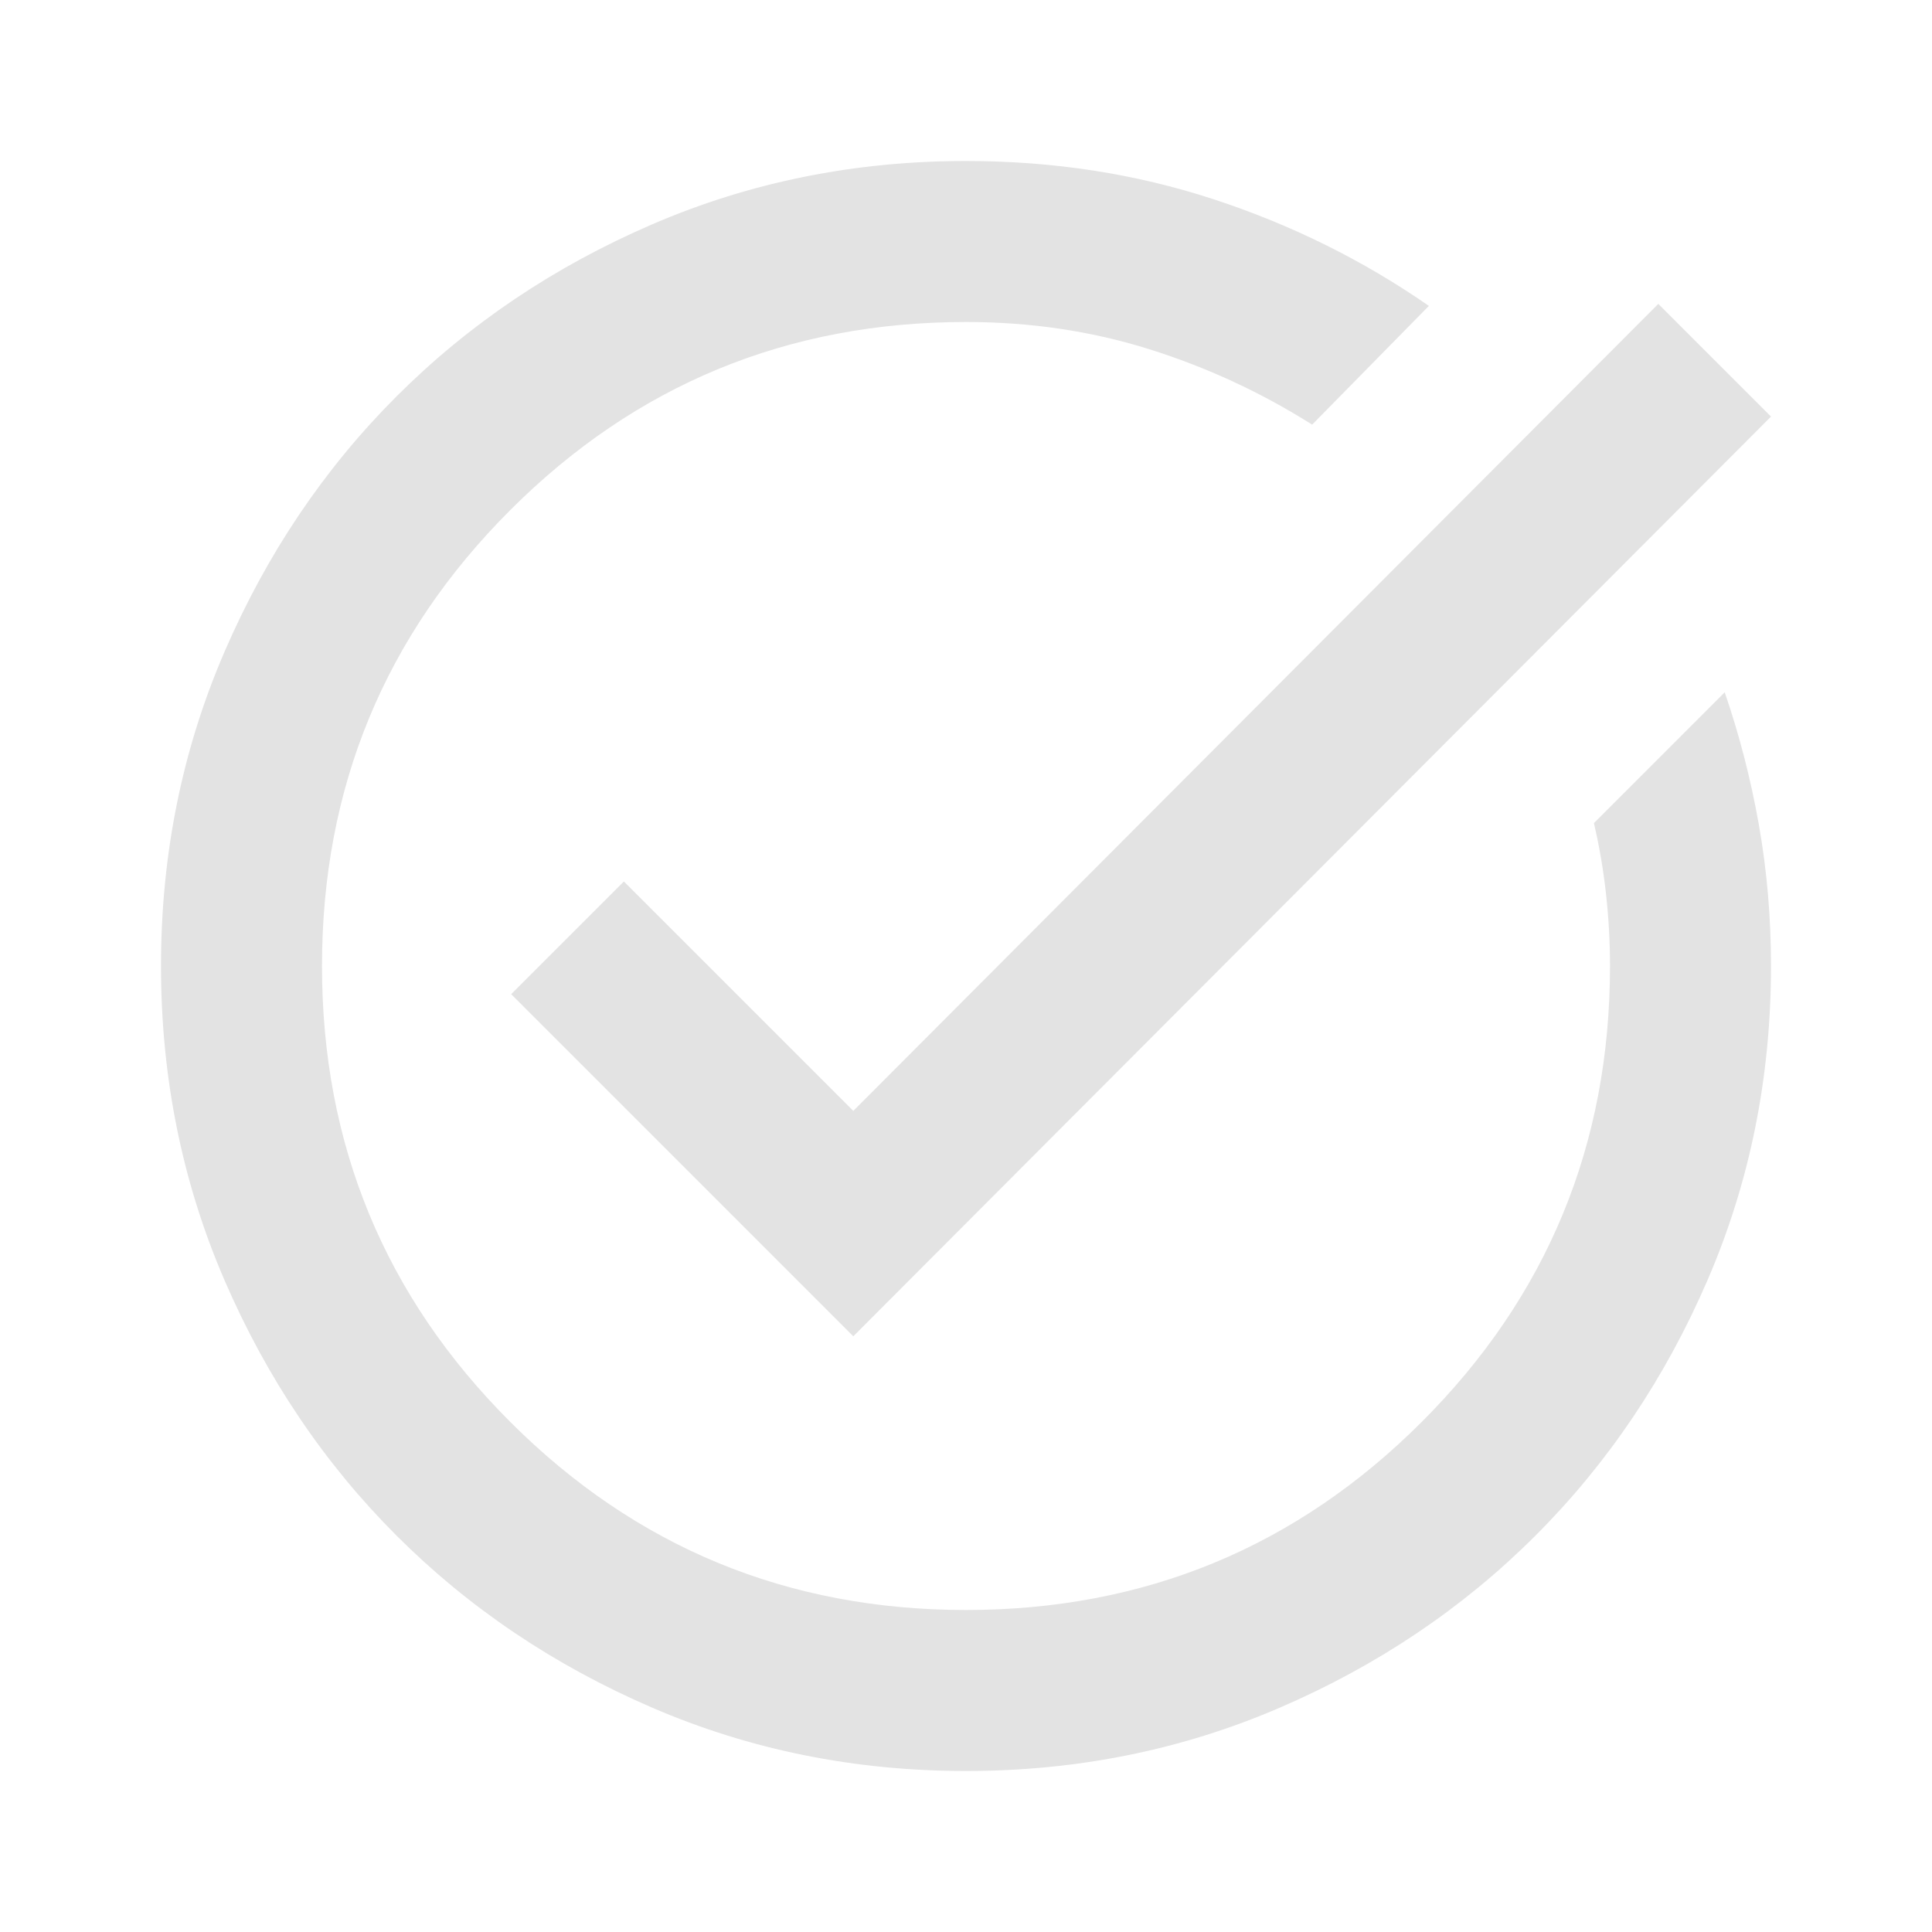
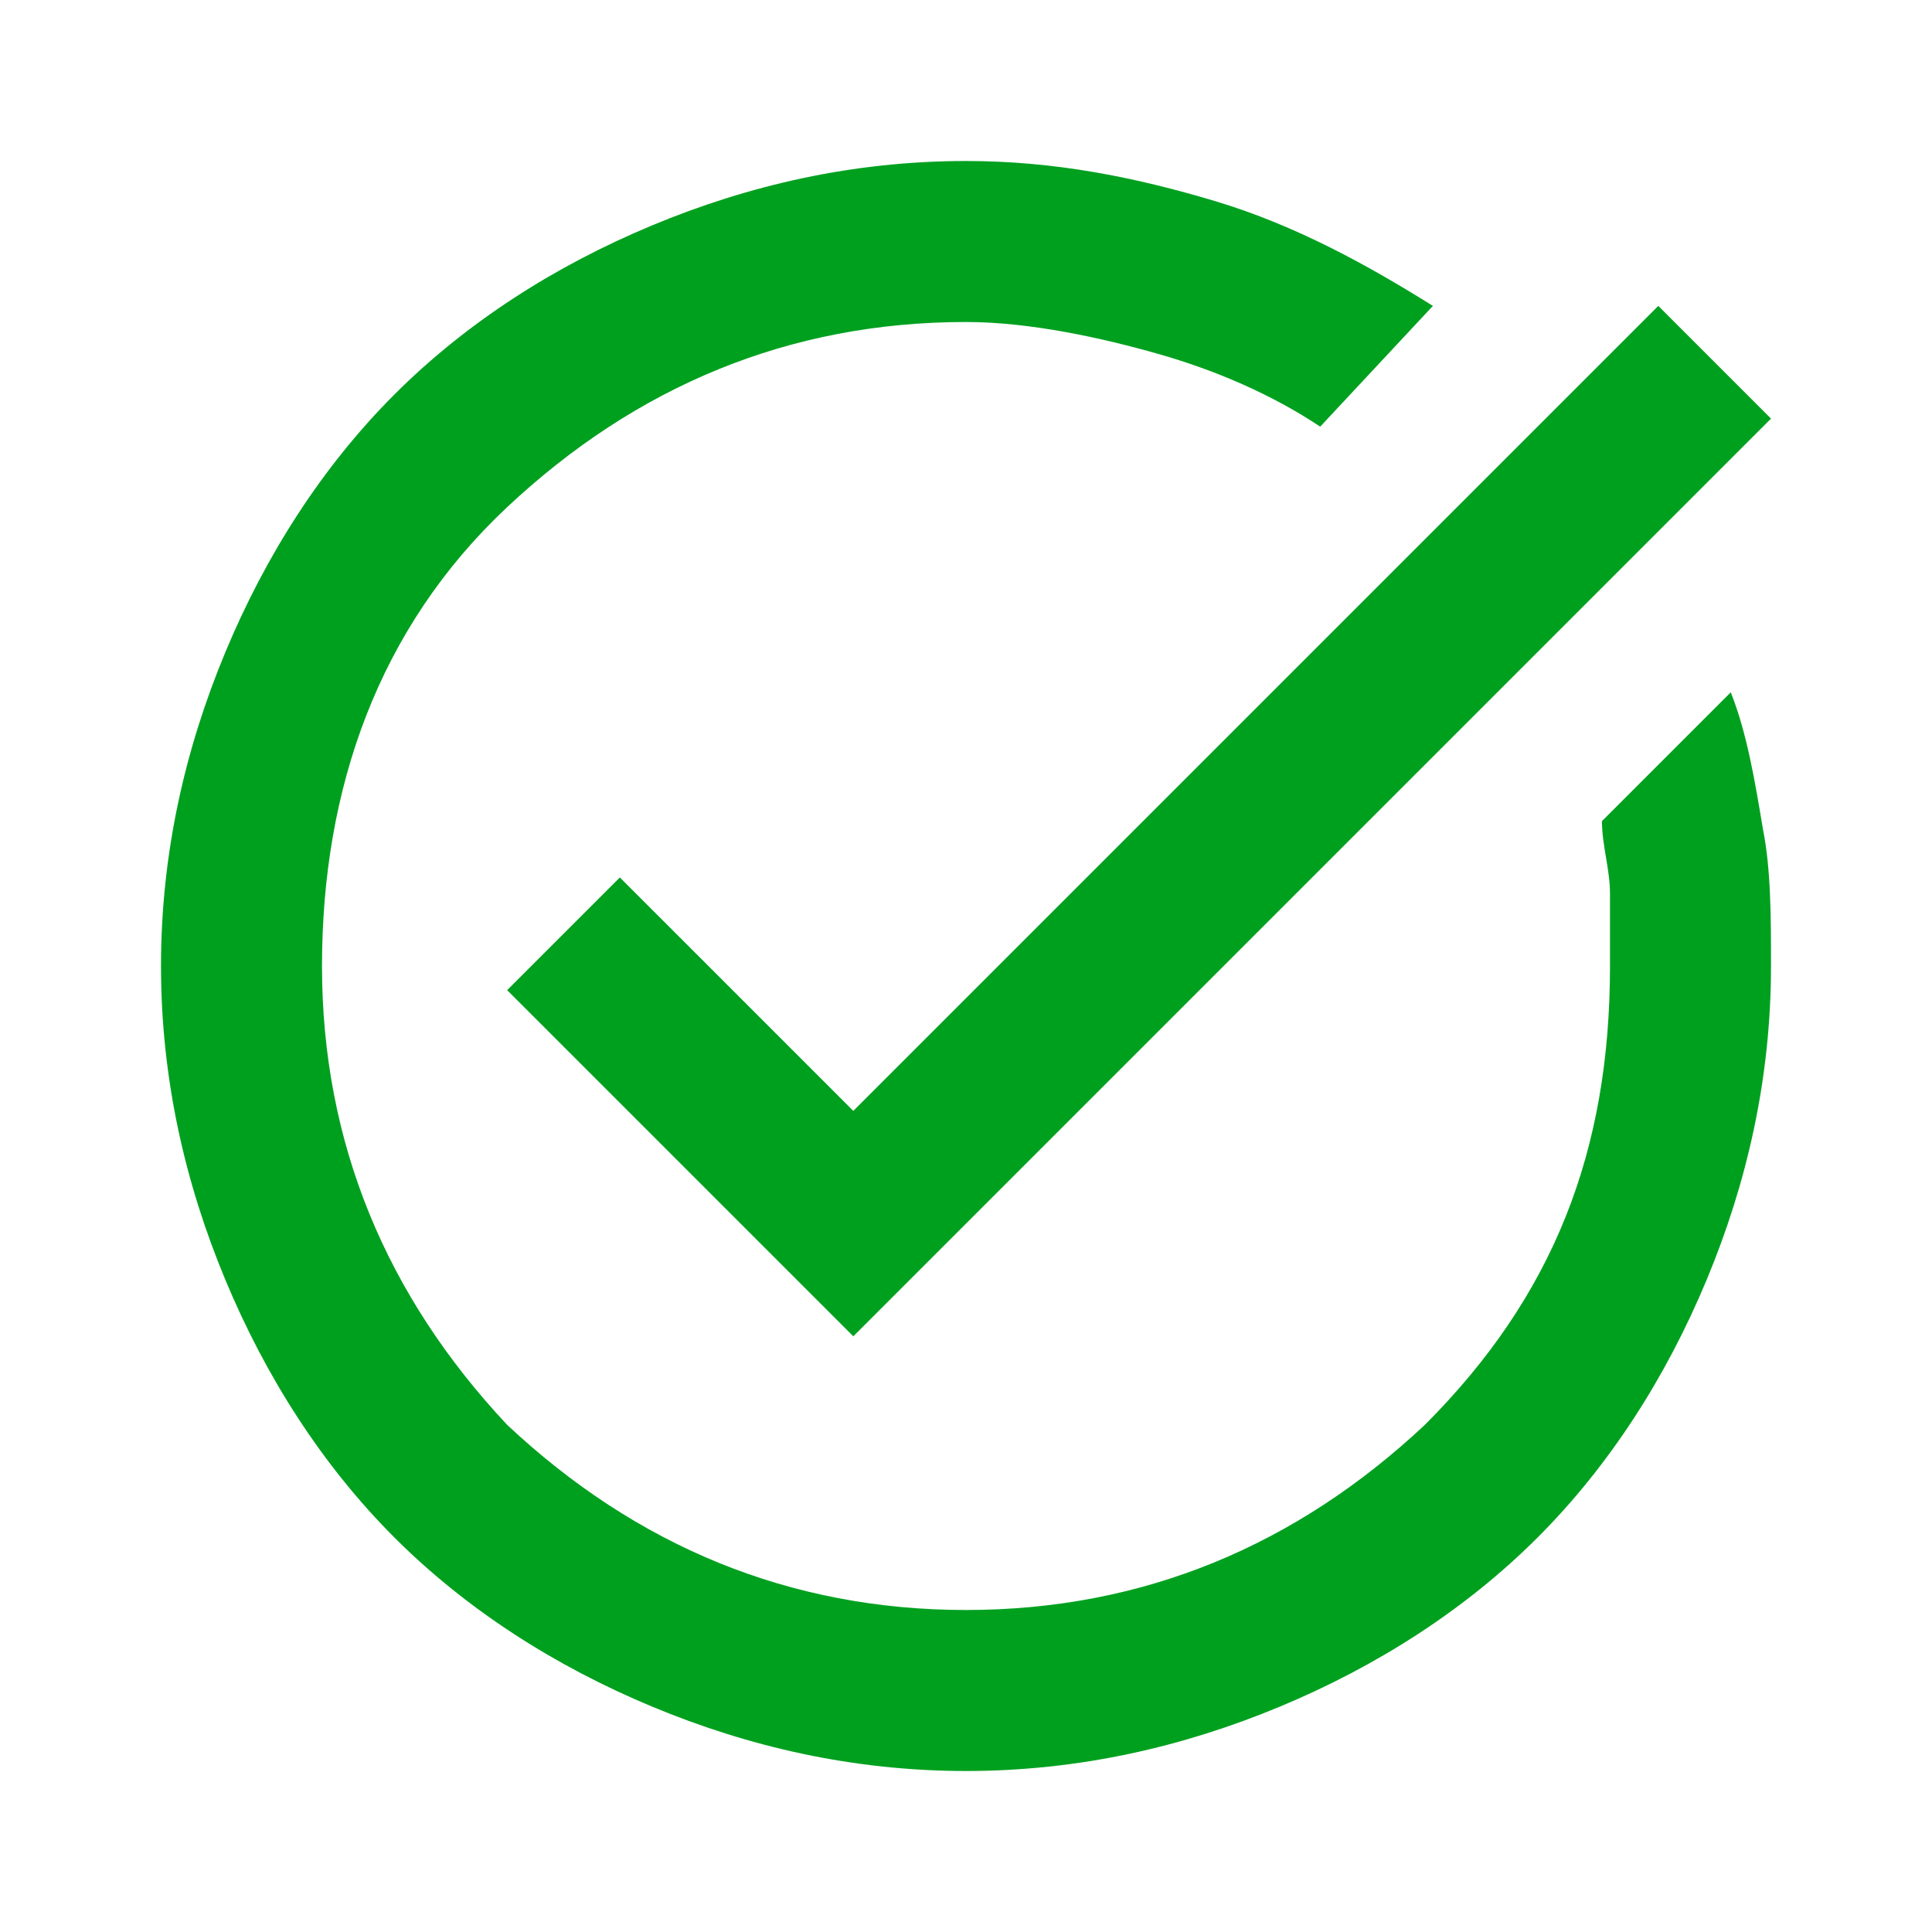
- <svg xmlns="http://www.w3.org/2000/svg" height="24px" viewBox="0 -960 960 960" width="24px" fill="#e3e3e3">
-   <path d="M480-80q-83 0-156-31.5T197-197q-54-54-85.5-127T80-480q0-83 31.5-156T197-763q54-54 127-85.5T480-880q65 0 123 19t107 53l-58 59q-38-24-81-37.5T480-800q-133 0-226.5 93.5T160-480q0 133 93.5 226.5T480-160q133 0 226.5-93.5T800-480q0-18-2-36t-6-35l65-65q11 32 17 66t6 70q0 83-31.5 156T763-197q-54 54-127 85.5T480-80Zm-56-216L254-466l56-56 114 114 400-401 56 56-456 457Z" />
+ <svg xmlns="http://www.w3.org/2000/svg" version="1.1" id="Layer_1" x="0px" y="0px" viewBox="0 0 24 24" style="enable-background:new 0 0 24 24;" xml:space="preserve">
+   <style type="text/css">
+ 	.st0{fill:#00A01F;}
+ </style>
+   <path class="st0" d="M12,22c-1.4,0-2.7-0.3-3.9-0.8c-1.2-0.5-2.3-1.2-3.2-2.1s-1.6-2-2.1-3.2S2,13.4,2,12s0.3-2.7,0.8-3.9  S4,5.8,4.9,4.9s2-1.6,3.2-2.1S10.6,2,12,2c1.1,0,2.1,0.2,3.1,0.5s1.9,0.8,2.7,1.3l-1.4,1.5c-0.6-0.4-1.3-0.7-2-0.9S12.8,4,12,4  C9.8,4,7.9,4.8,6.3,6.3S4,9.8,4,12s0.8,4.1,2.3,5.7C7.9,19.2,9.8,20,12,20s4.1-0.8,5.7-2.3c1.6-1.6,2.3-3.4,2.3-5.7  c0-0.3,0-0.6,0-0.9c0-0.3-0.1-0.6-0.1-0.9l1.6-1.6c0.2,0.5,0.3,1.1,0.4,1.7C22,10.8,22,11.4,22,12c0,1.4-0.3,2.7-0.8,3.9  c-0.5,1.2-1.2,2.3-2.1,3.2s-2,1.6-3.2,2.1C14.7,21.7,13.4,22,12,22z M10.6,16.6l-4.3-4.3l1.4-1.4l2.9,2.9l10-10L22,5.2L10.6,16.6z" />
</svg>
